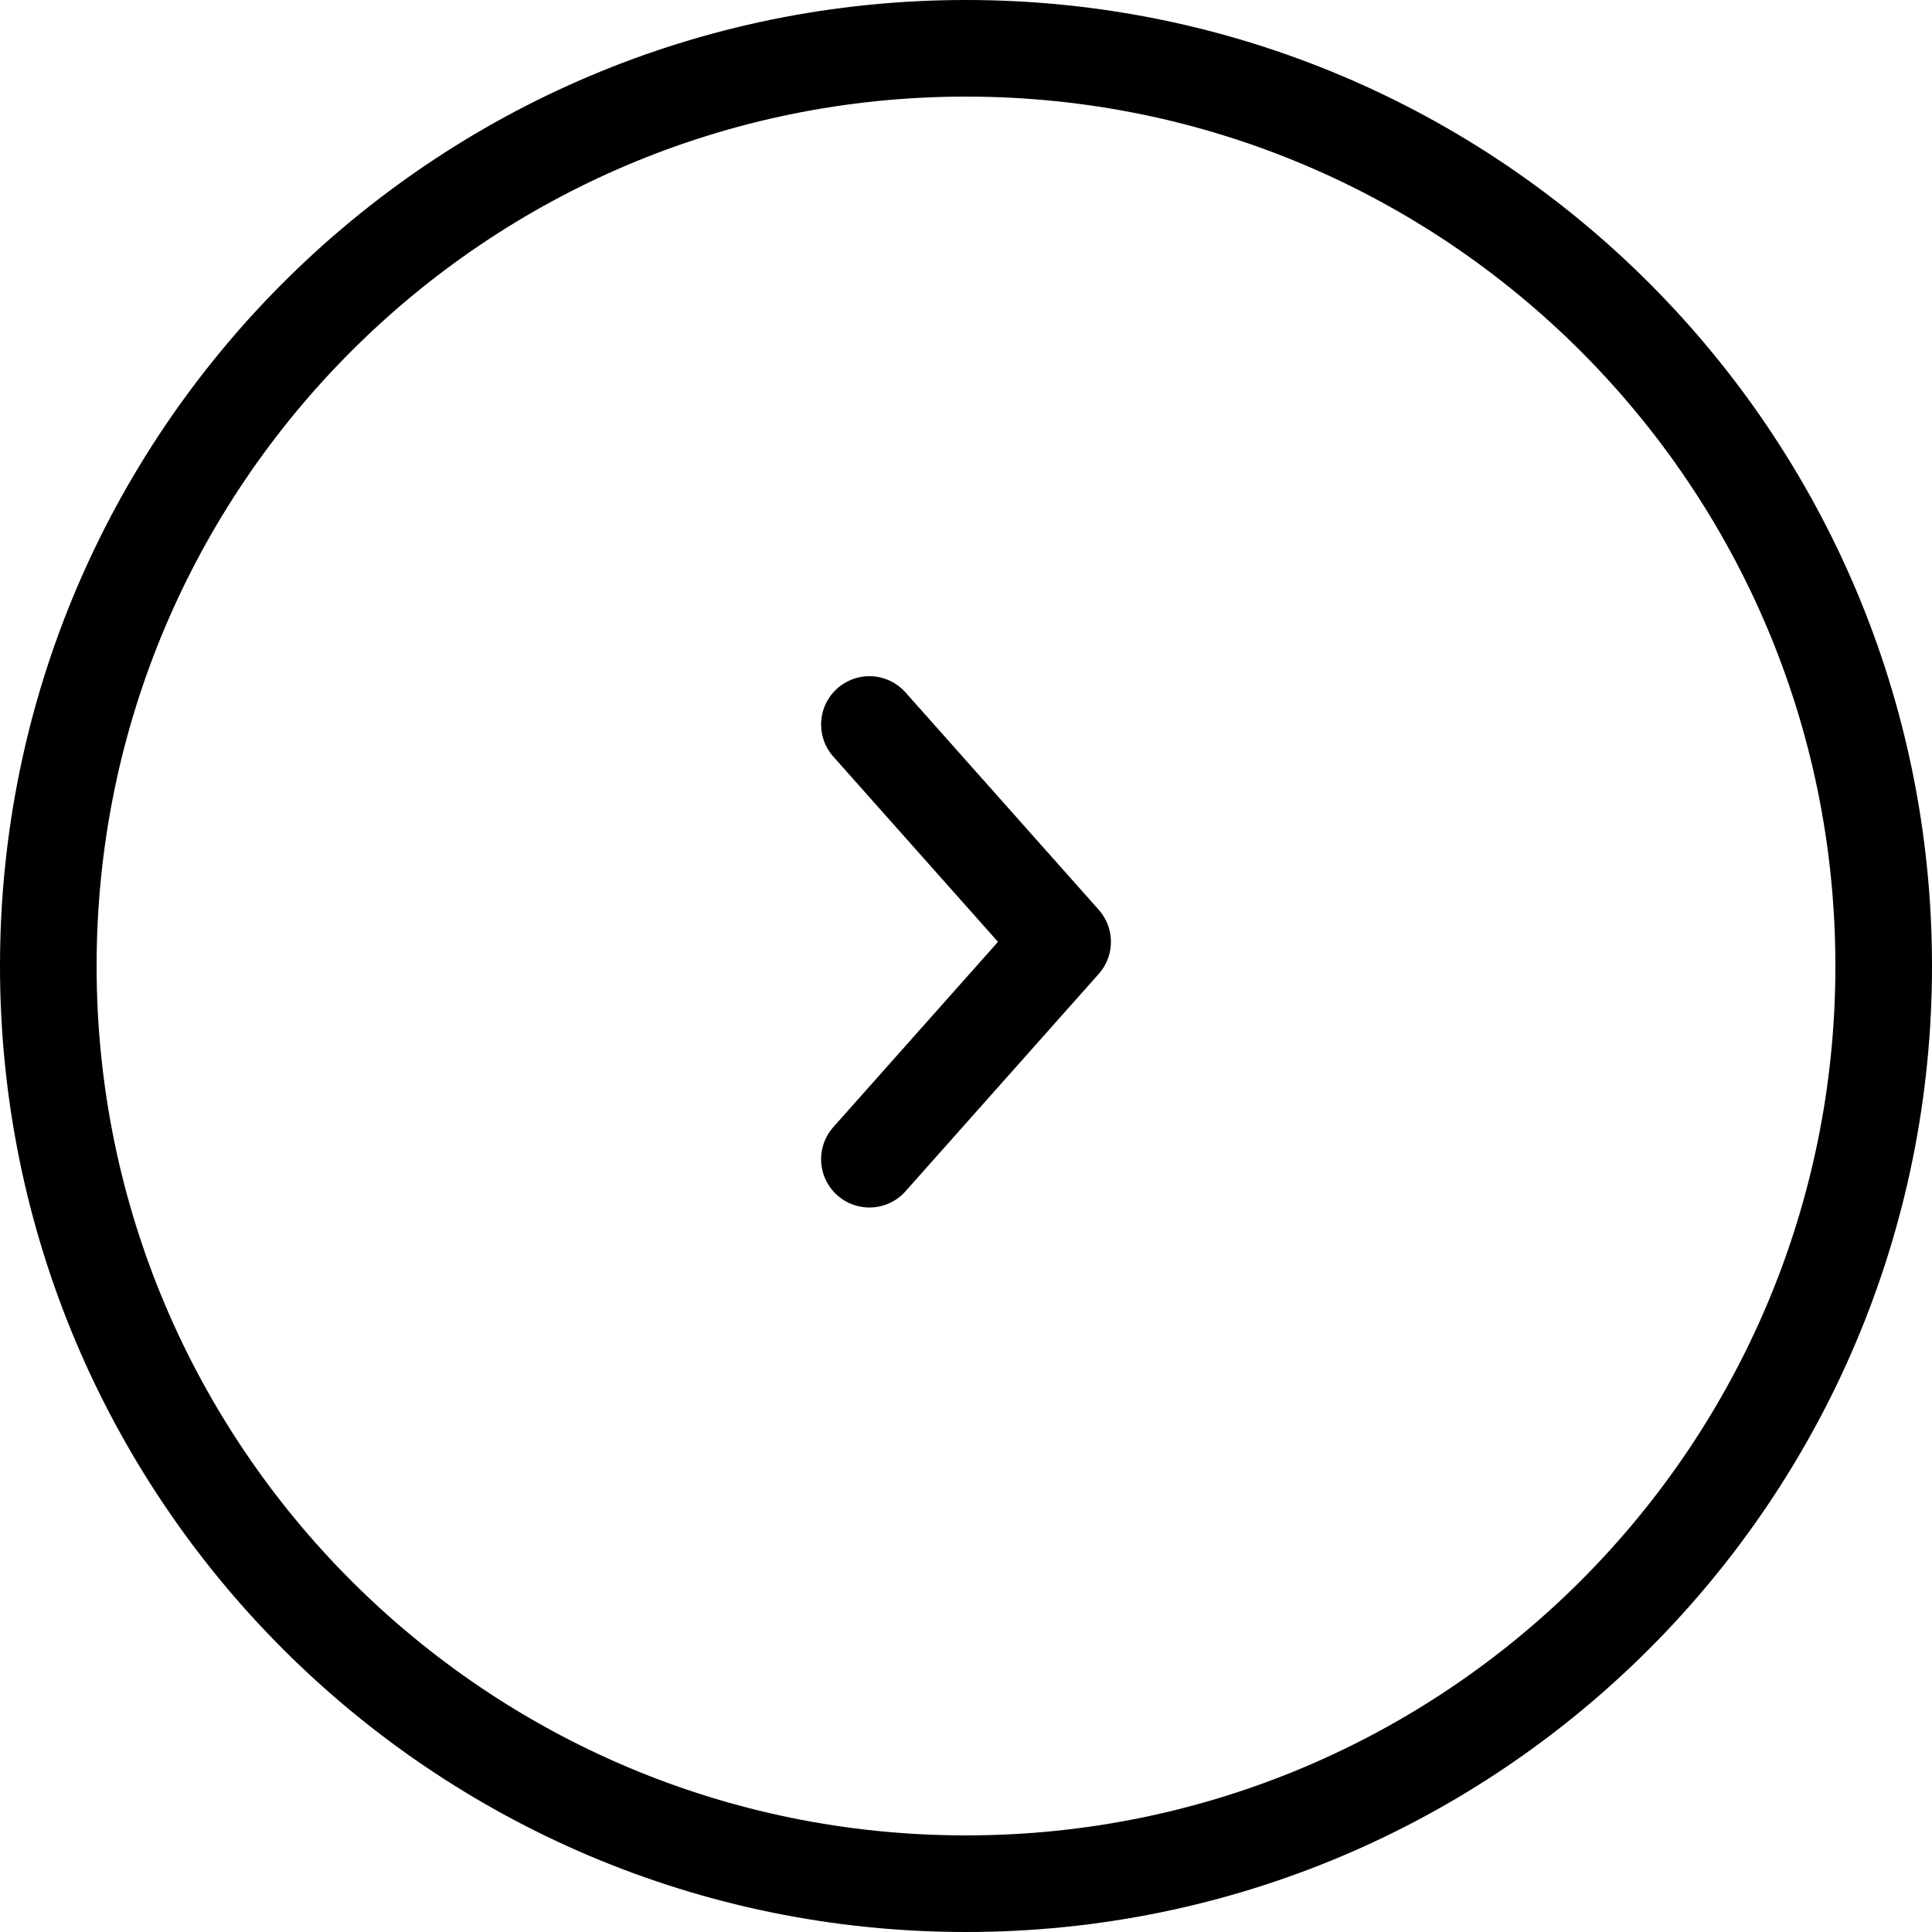
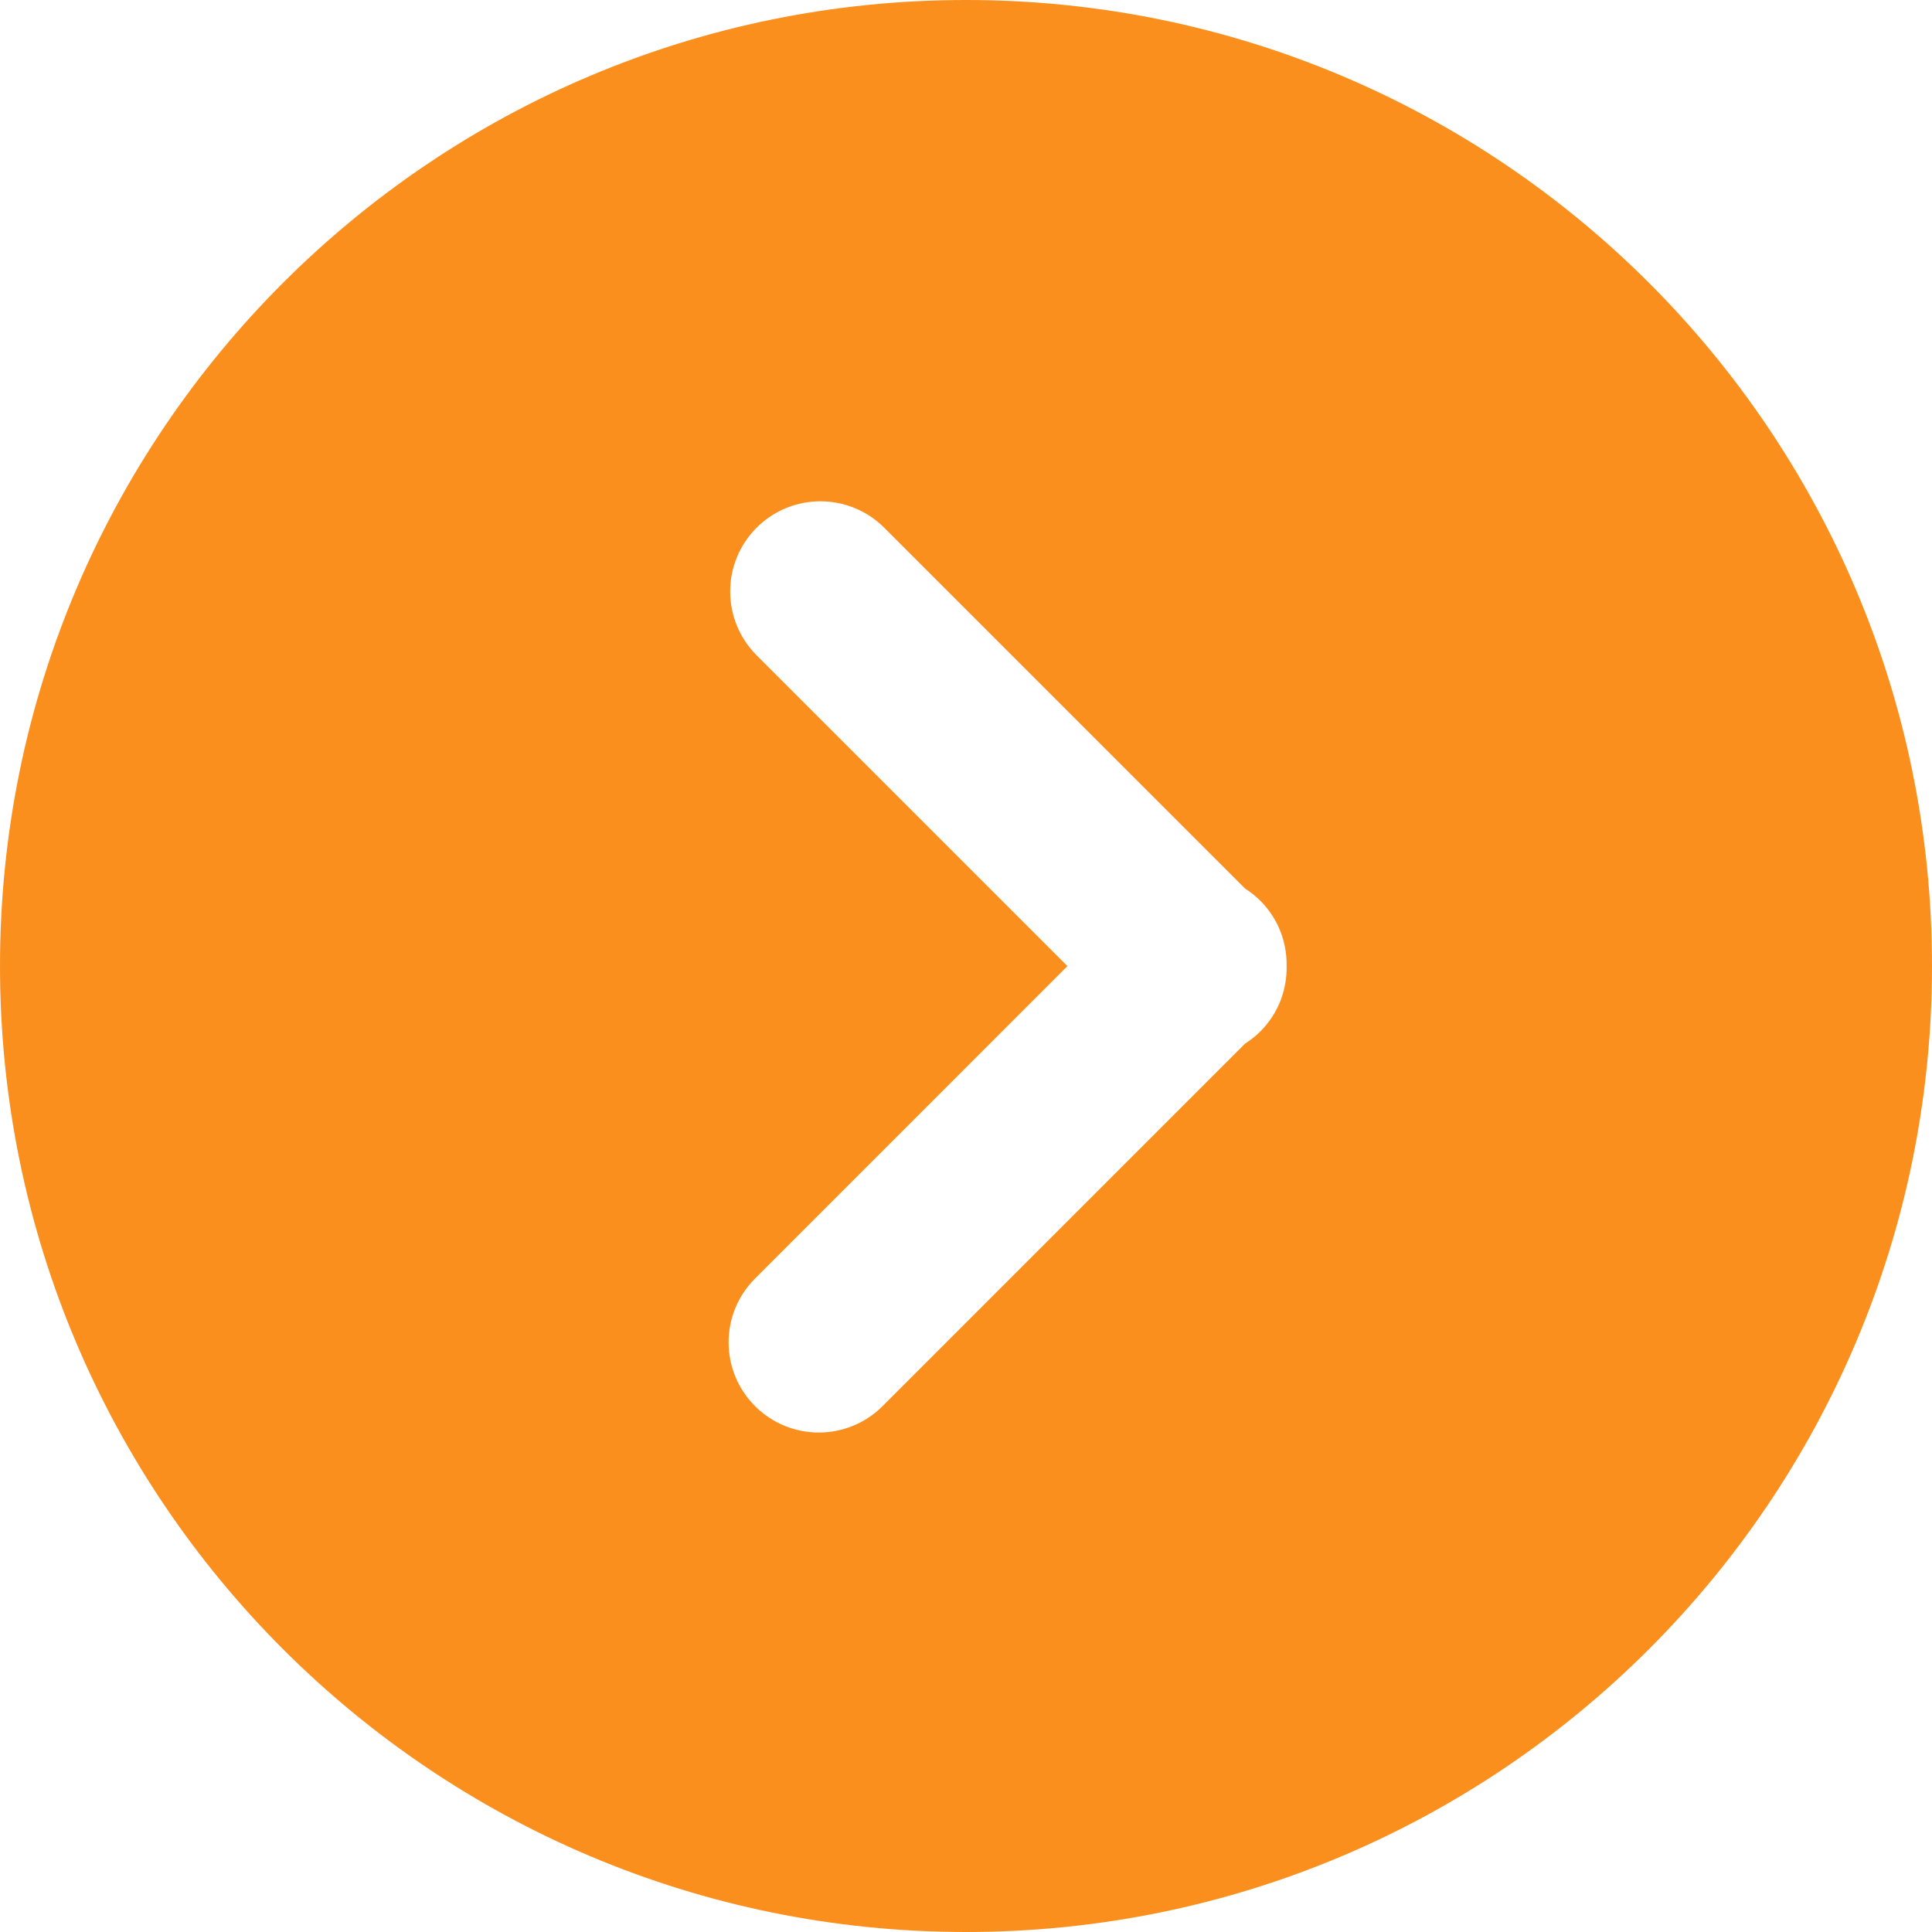
- <svg xmlns="http://www.w3.org/2000/svg" width="40" height="40" viewBox="0 0 40 40" fill="none">
-   <path d="M18 15L22 19.5L18 24" stroke="black" stroke-width="2" stroke-linecap="round" stroke-linejoin="round" />
-   <circle cx="20" cy="20" r="19" stroke="black" stroke-width="2" />
+ <svg xmlns="http://www.w3.org/2000/svg" version="1.1" id="Layer_1" x="0px" y="0px" viewBox="0 0 300 300" style="enable-background:new 0 0 300 300;" xml:space="preserve" fill="#FB8F1D">
+   <g>
+     <g>
+       <path d="M150,0C67.157,0,0,67.157,0,150c0,82.841,67.157,150,150,150s150-67.159,150-150C300,67.157,232.843,0,150,0z     M195.708,160.159c-0.731,0.731-1.533,1.349-2.368,1.886l-56.295,56.295c-2.734,2.736-6.318,4.103-9.902,4.103    s-7.166-1.367-9.902-4.103c-5.47-5.47-5.47-14.34,0-19.808l48.509-48.516l-48.265-48.265c-5.47-5.473-5.47-14.34,0-19.808    c5.47-5.47,14.338-5.467,19.808-0.003l56.046,56.043c0.835,0.537,1.637,1.154,2.365,1.886c2.796,2.796,4.145,6.479,4.082,10.146    C199.852,153.68,198.506,157.361,195.708,160.159z" />
+     </g>
+   </g>
+   <g>
+ </g>
+   <g>
+ </g>
+   <g>
+ </g>
+   <g>
+ </g>
+   <g>
+ </g>
+   <g>
+ </g>
+   <g>
+ </g>
+   <g>
+ </g>
+   <g>
+ </g>
+   <g>
+ </g>
+   <g>
+ </g>
+   <g>
+ </g>
+   <g>
+ </g>
+   <g>
+ </g>
+   <g>
+ </g>
</svg>
